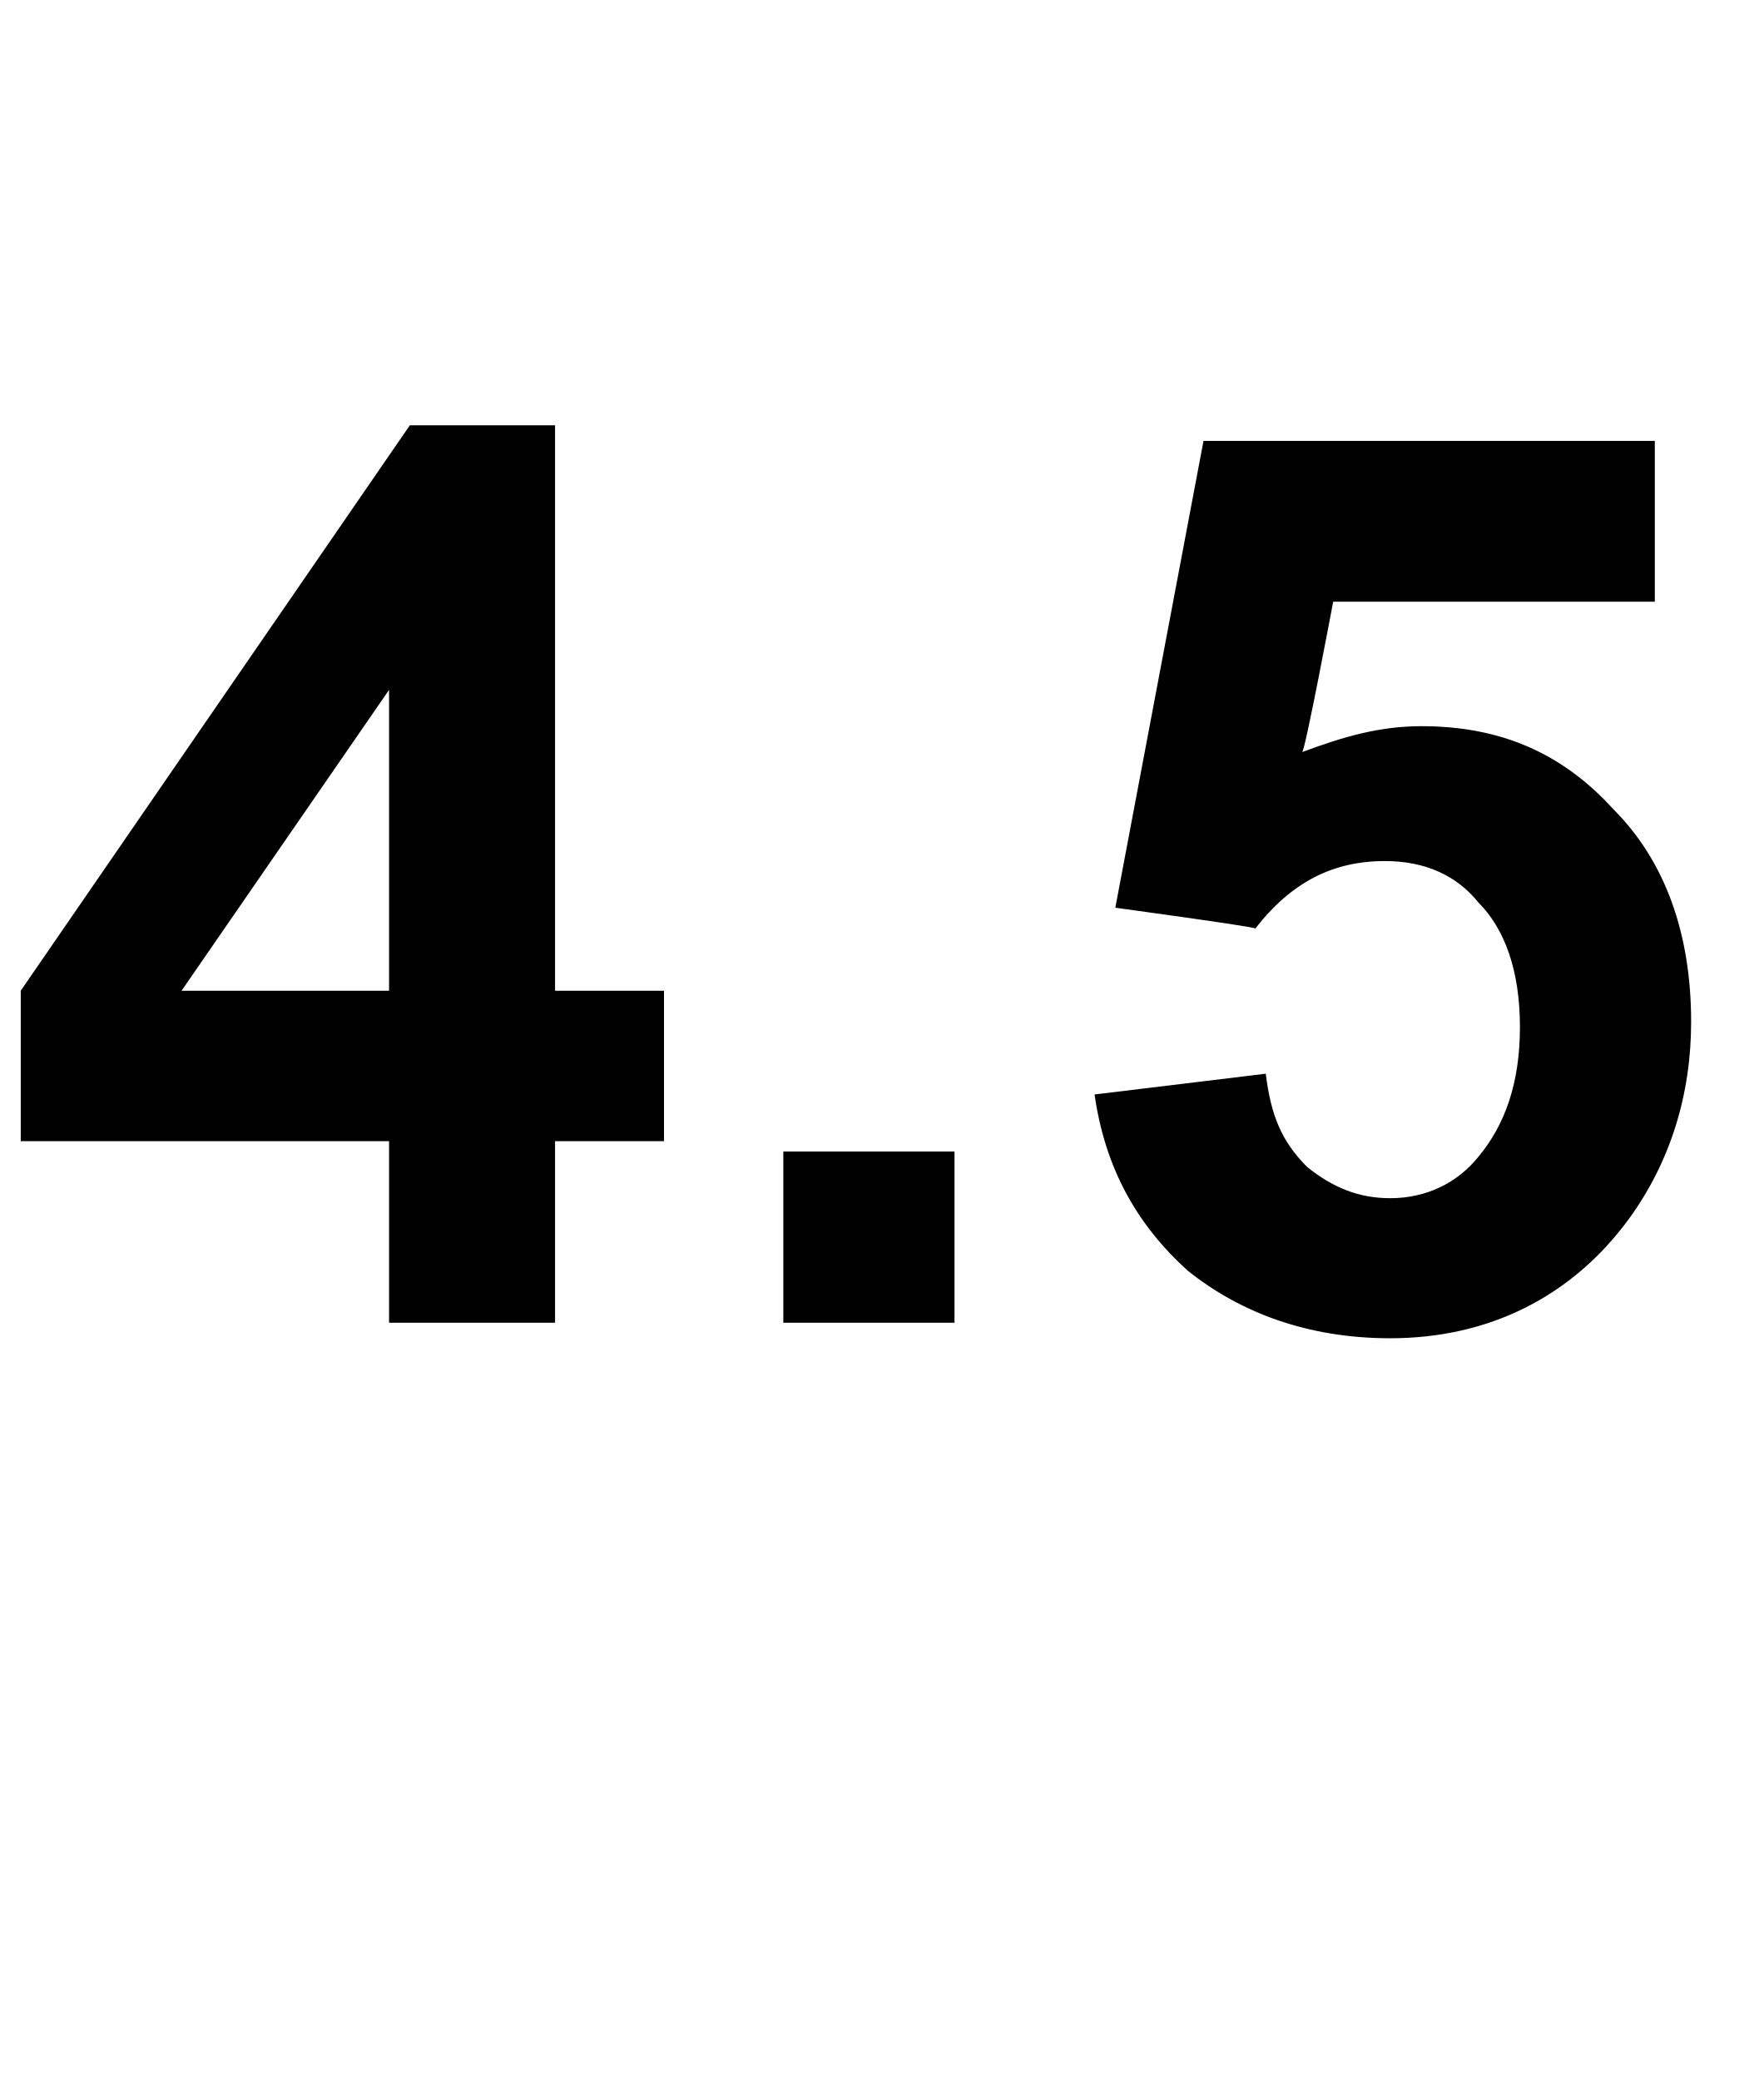
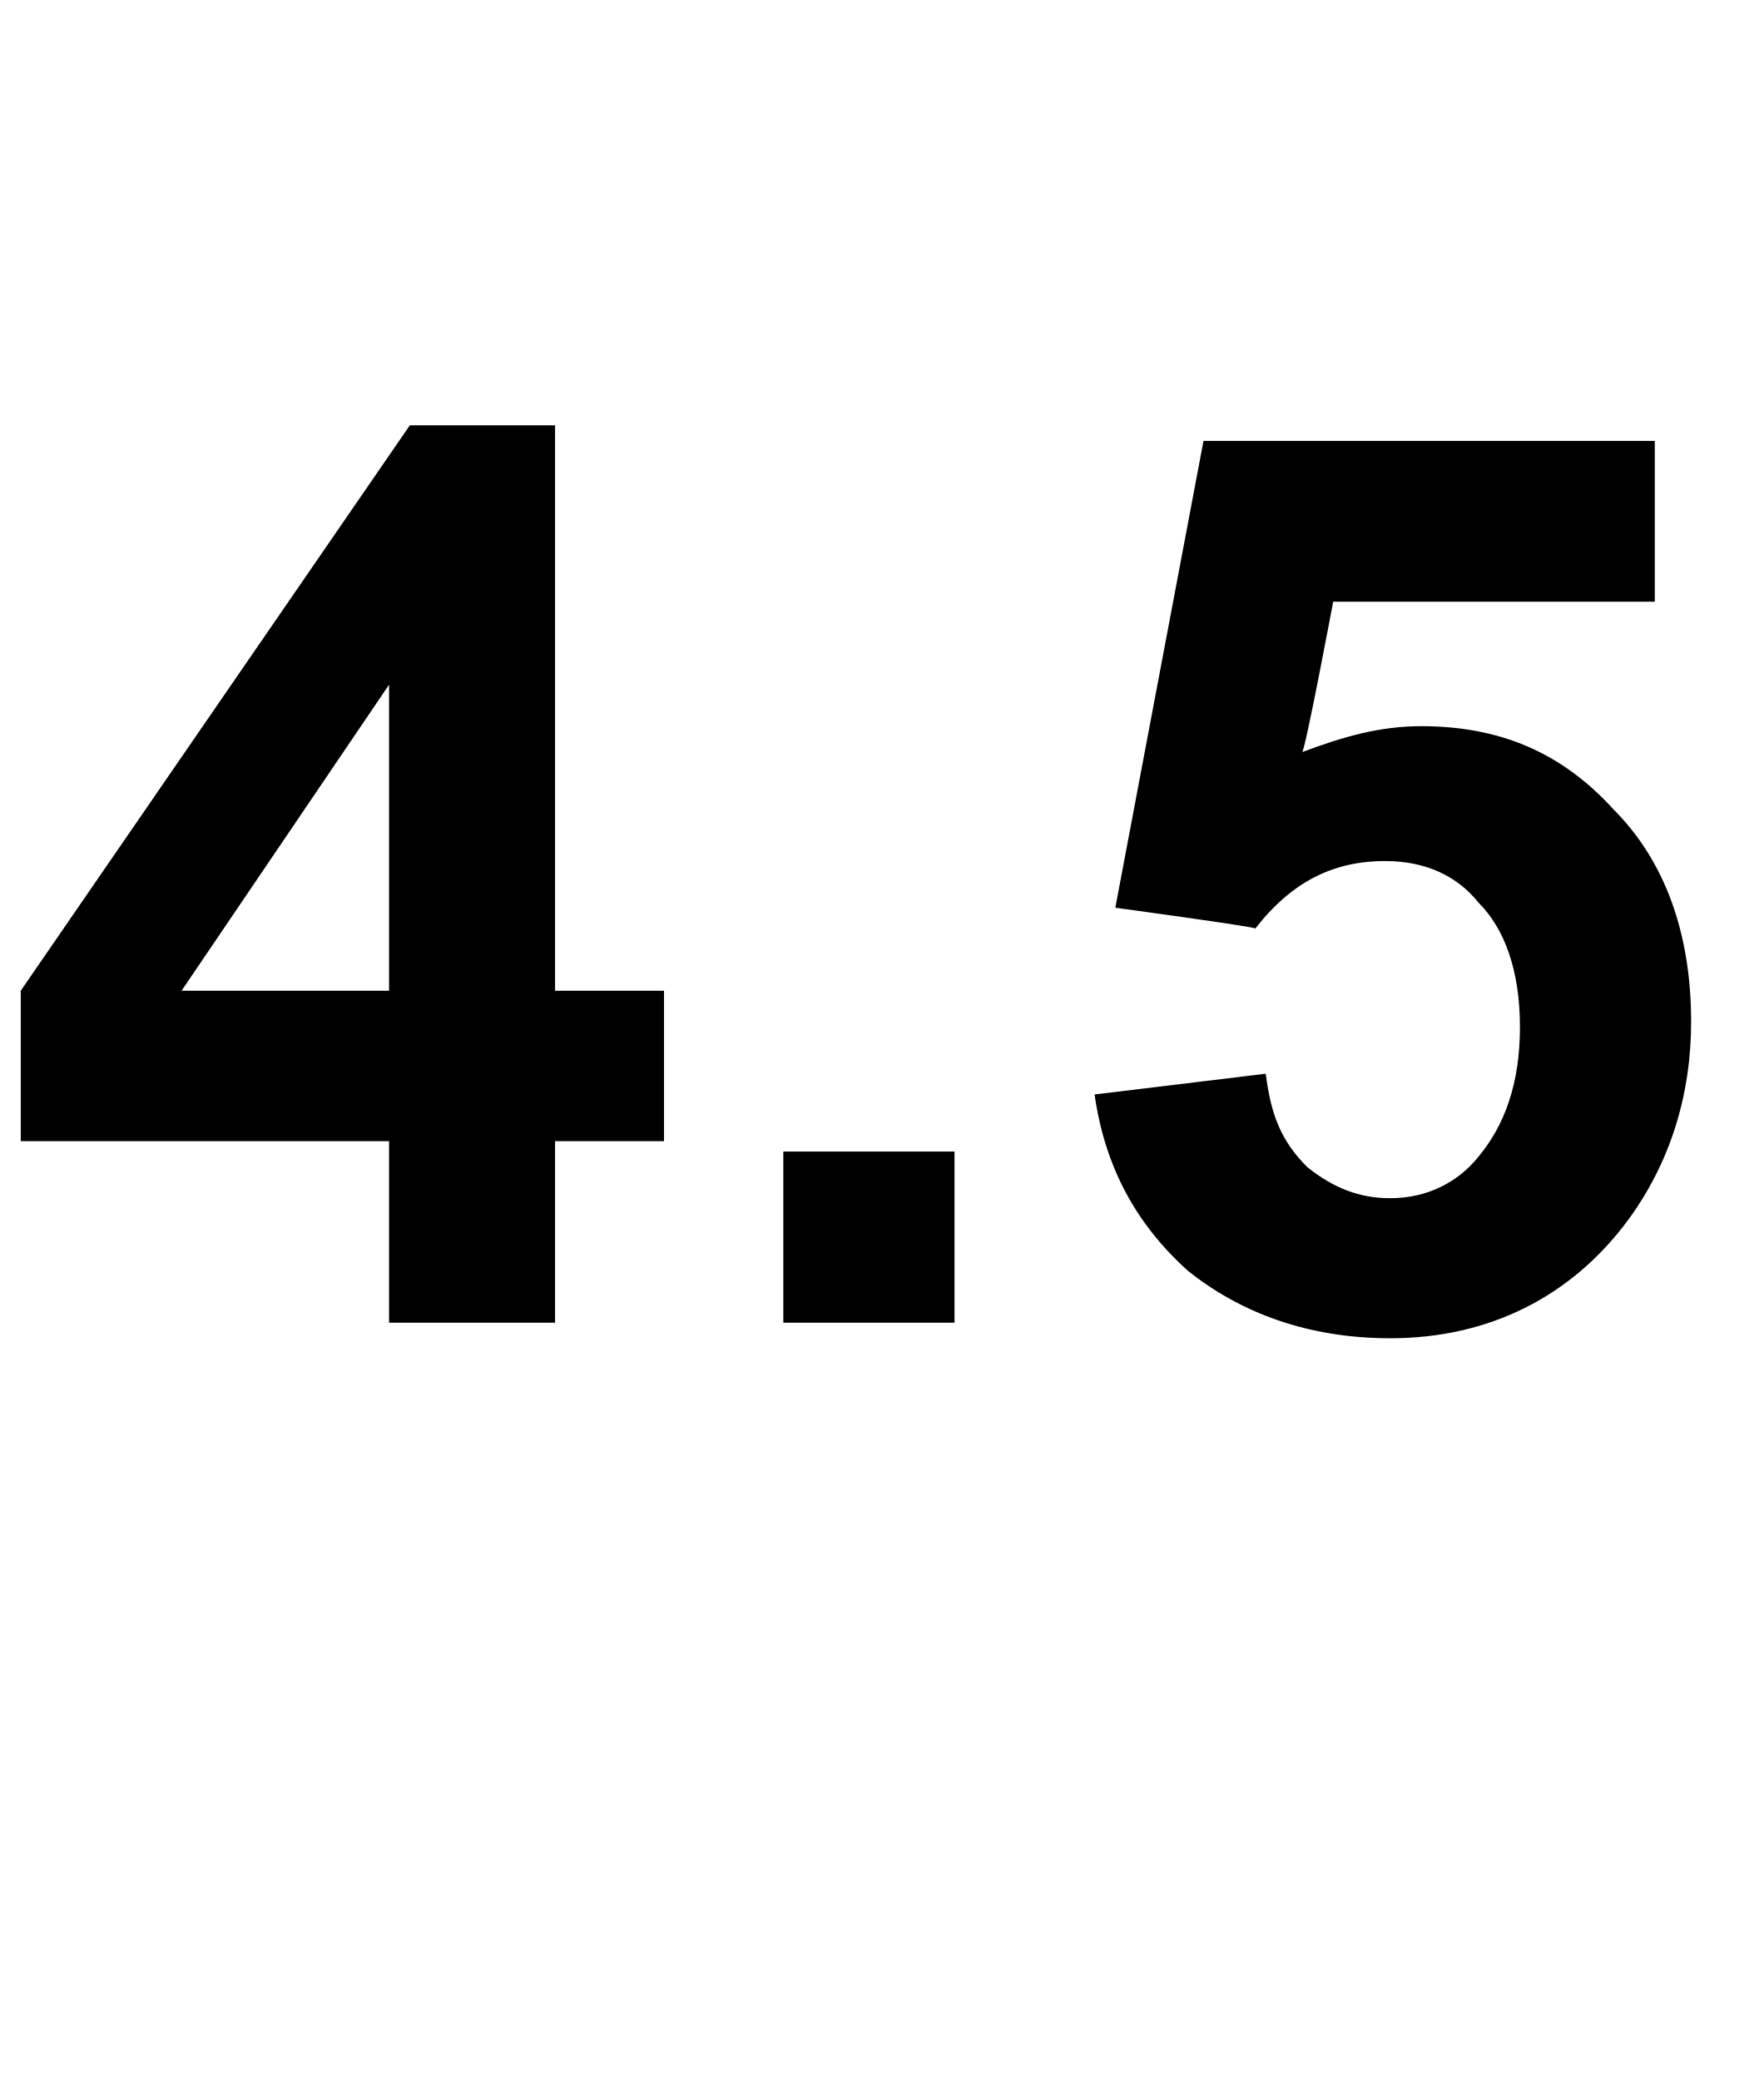
<svg xmlns="http://www.w3.org/2000/svg" version="1.1" width="34px" height="40.1px" viewBox="0 -8 34 40.1" style="top:-8px">
  <defs />
-   <g id="Polygon11288">
-     <path d="M 7.5 17.5 L 7.5 14 L 0.4 14 L 0.4 11.1 L 7.9 0.2 L 10.7 0.2 L 10.7 11.1 L 12.8 11.1 L 12.8 14 L 10.7 14 L 10.7 17.5 L 7.5 17.5 Z M 7.5 11.1 L 7.5 5.3 L 3.5 11.1 L 7.5 11.1 Z M 15.1 17.5 L 15.1 14.2 L 18.4 14.2 L 18.4 17.5 L 15.1 17.5 Z M 21.1 13.1 C 21.1 13.1 24.4 12.7 24.4 12.7 C 24.5 13.5 24.7 14 25.2 14.5 C 25.7 14.9 26.2 15.1 26.8 15.1 C 27.5 15.1 28.1 14.8 28.5 14.3 C 29 13.7 29.3 12.9 29.3 11.8 C 29.3 10.7 29 9.9 28.5 9.4 C 28.1 8.9 27.5 8.6 26.7 8.6 C 25.7 8.6 24.9 9 24.2 9.9 C 24.15 9.86 21.5 9.5 21.5 9.5 L 23.2 0.5 L 31.9 0.5 L 31.9 3.6 L 25.7 3.6 C 25.7 3.6 25.15 6.53 25.1 6.5 C 25.9 6.2 26.6 6 27.4 6 C 28.9 6 30.1 6.5 31.1 7.6 C 32.1 8.6 32.6 10 32.6 11.7 C 32.6 13.1 32.2 14.4 31.4 15.5 C 30.3 17 28.7 17.8 26.8 17.8 C 25.2 17.8 23.9 17.3 22.9 16.5 C 21.9 15.6 21.3 14.5 21.1 13.1 Z " stroke="none" fill="#000" />
+   <g id="Polygon17596">
+     <path d="M 7.5 17.5 L 7.5 14 L 0.4 14 L 0.4 11.1 L 7.9 0.2 L 10.7 0.2 L 10.7 11.1 L 12.8 11.1 L 12.8 14 L 10.7 14 L 10.7 17.5 L 7.5 17.5 Z M 7.5 11.1 L 7.5 5.2 L 3.5 11.1 L 7.5 11.1 Z M 15.1 17.5 L 15.1 14.2 L 18.4 14.2 L 18.4 17.5 L 15.1 17.5 Z M 21.1 13.1 C 21.1 13.1 24.4 12.7 24.4 12.7 C 24.5 13.5 24.7 14 25.2 14.5 C 25.7 14.9 26.2 15.1 26.8 15.1 C 27.5 15.1 28.1 14.8 28.5 14.3 C 29 13.7 29.3 12.9 29.3 11.8 C 29.3 10.7 29 9.9 28.5 9.4 C 28.1 8.9 27.5 8.6 26.7 8.6 C 25.7 8.6 24.9 9 24.2 9.9 C 24.15 9.86 21.5 9.5 21.5 9.5 L 23.2 0.5 L 31.9 0.5 L 31.9 3.6 L 25.7 3.6 C 25.7 3.6 25.15 6.53 25.1 6.5 C 25.9 6.2 26.6 6 27.4 6 C 28.9 6 30.1 6.5 31.1 7.6 C 32.1 8.6 32.6 10 32.6 11.7 C 32.6 13.1 32.2 14.4 31.4 15.5 C 30.3 17 28.7 17.8 26.8 17.8 C 25.2 17.8 23.9 17.3 22.9 16.5 C 21.9 15.6 21.3 14.5 21.1 13.1 Z " stroke="none" fill="#000" />
  </g>
</svg>
